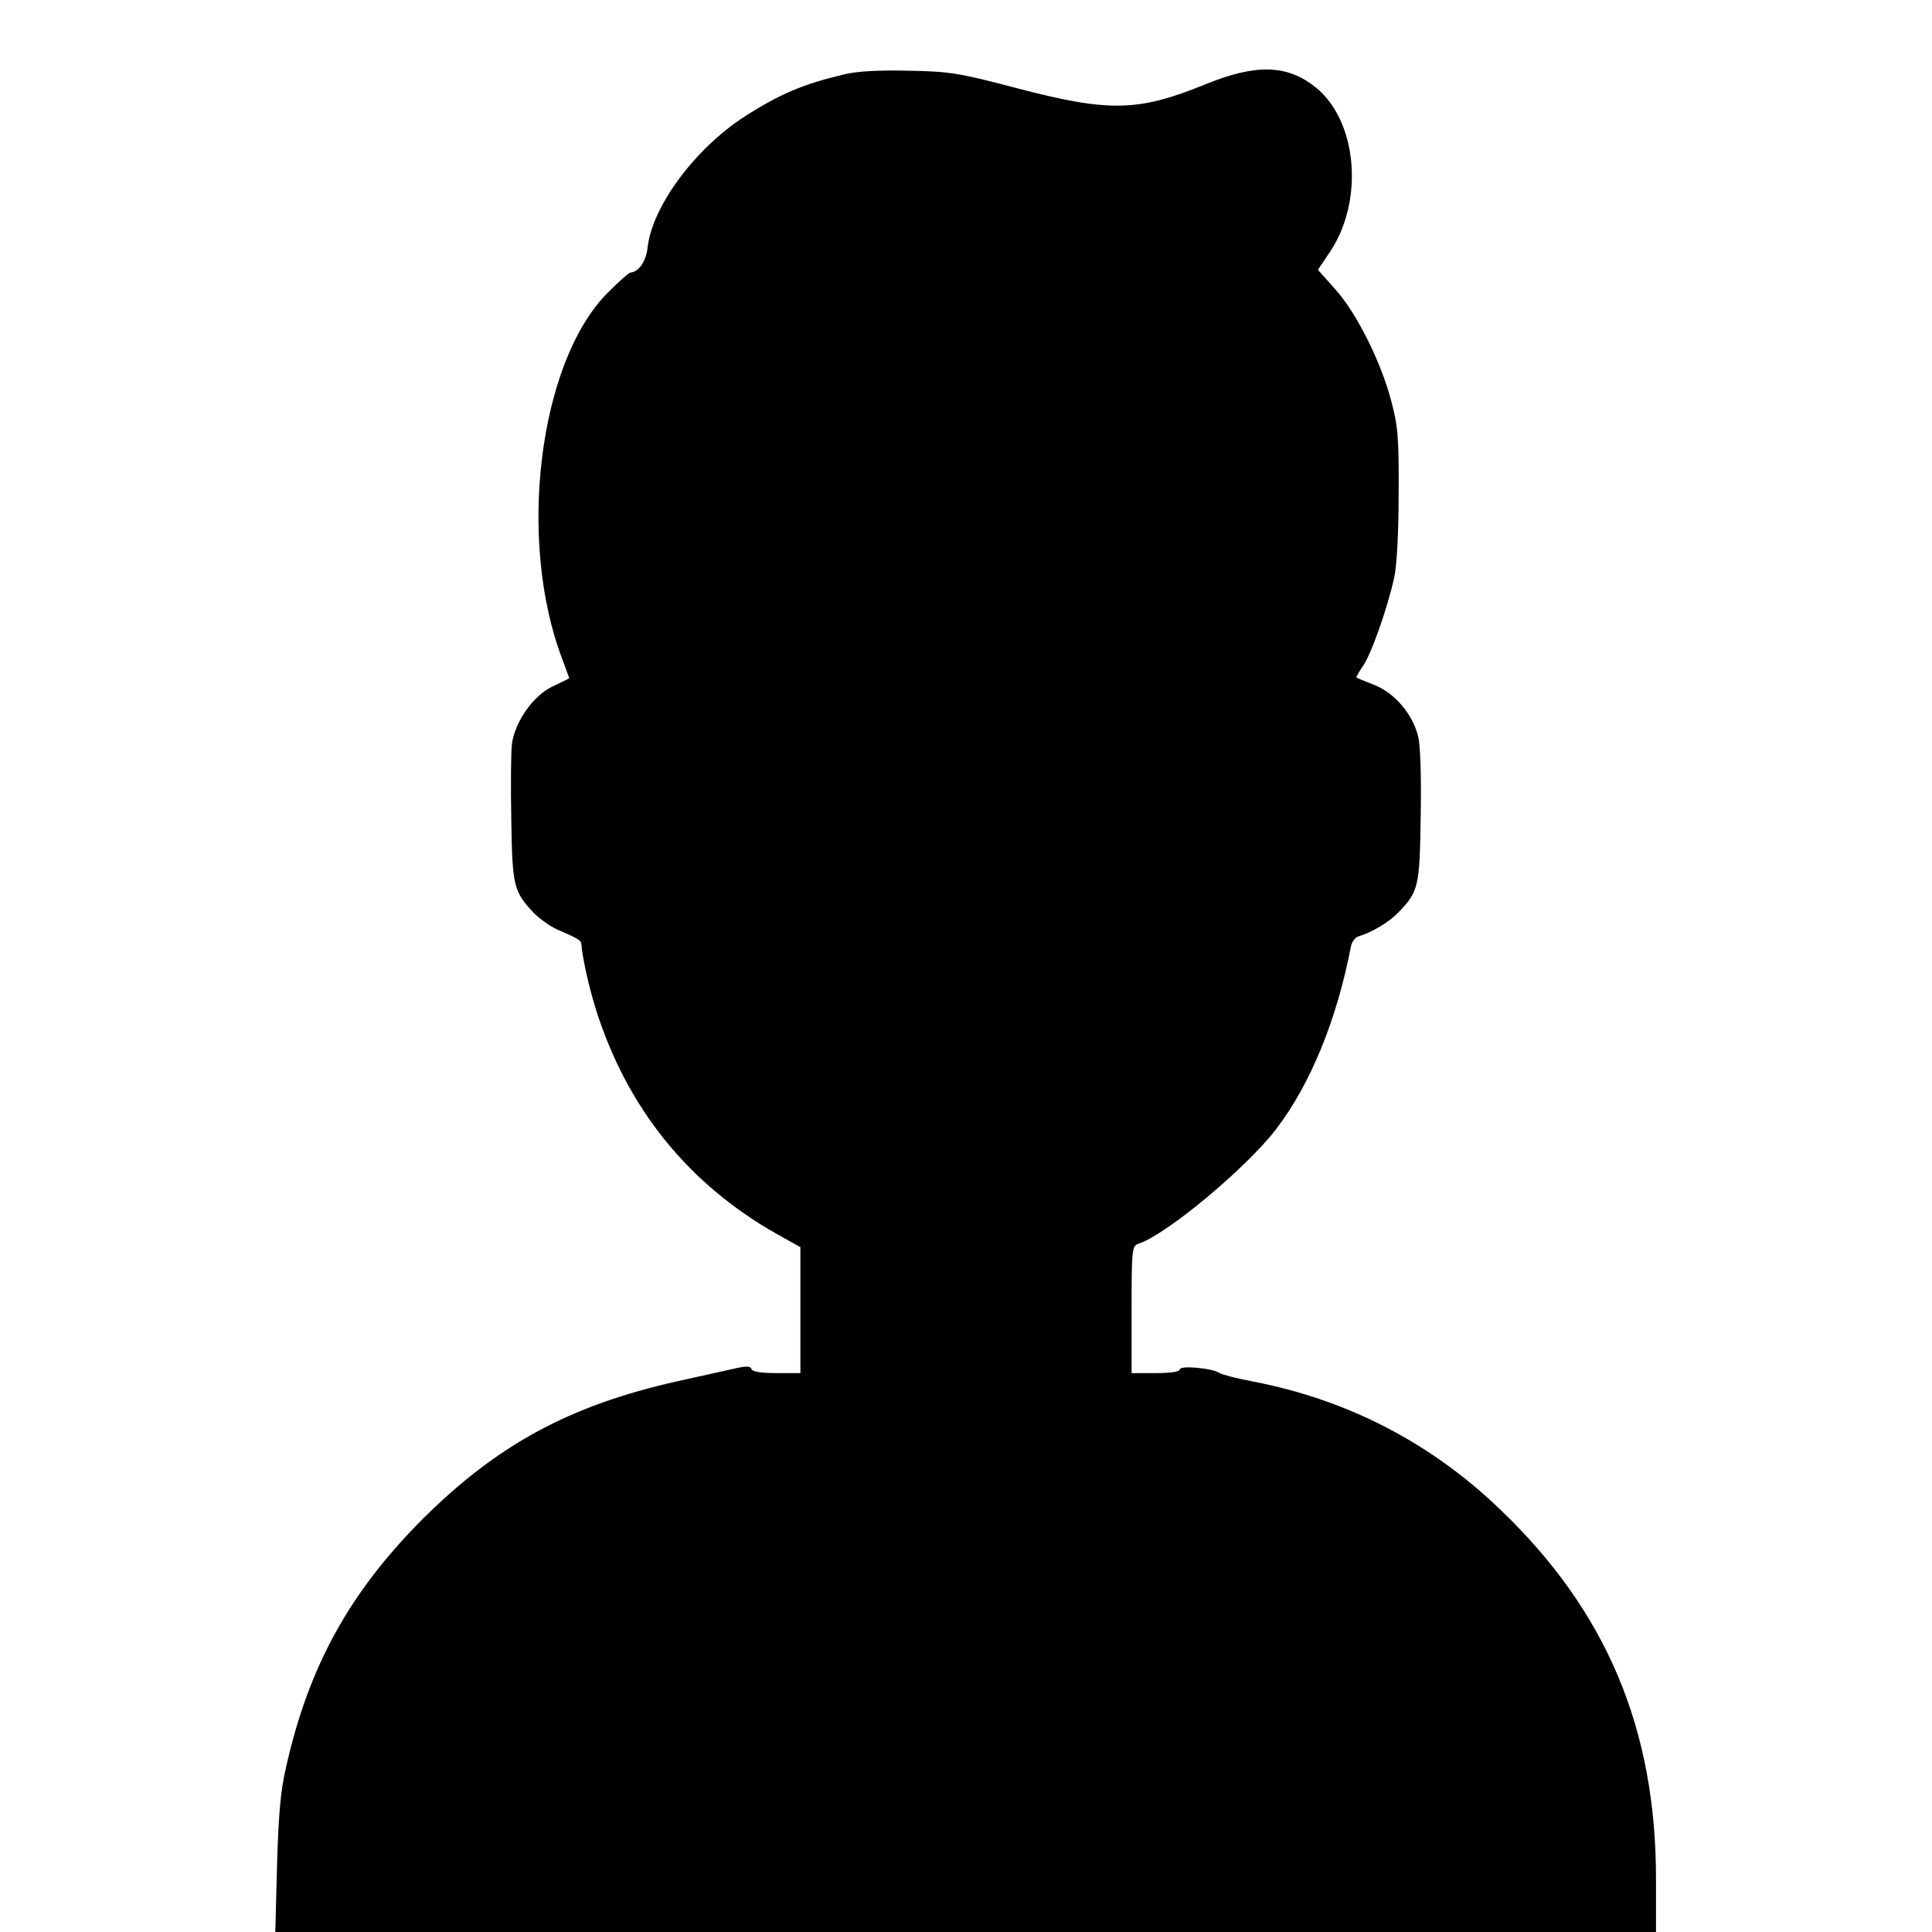
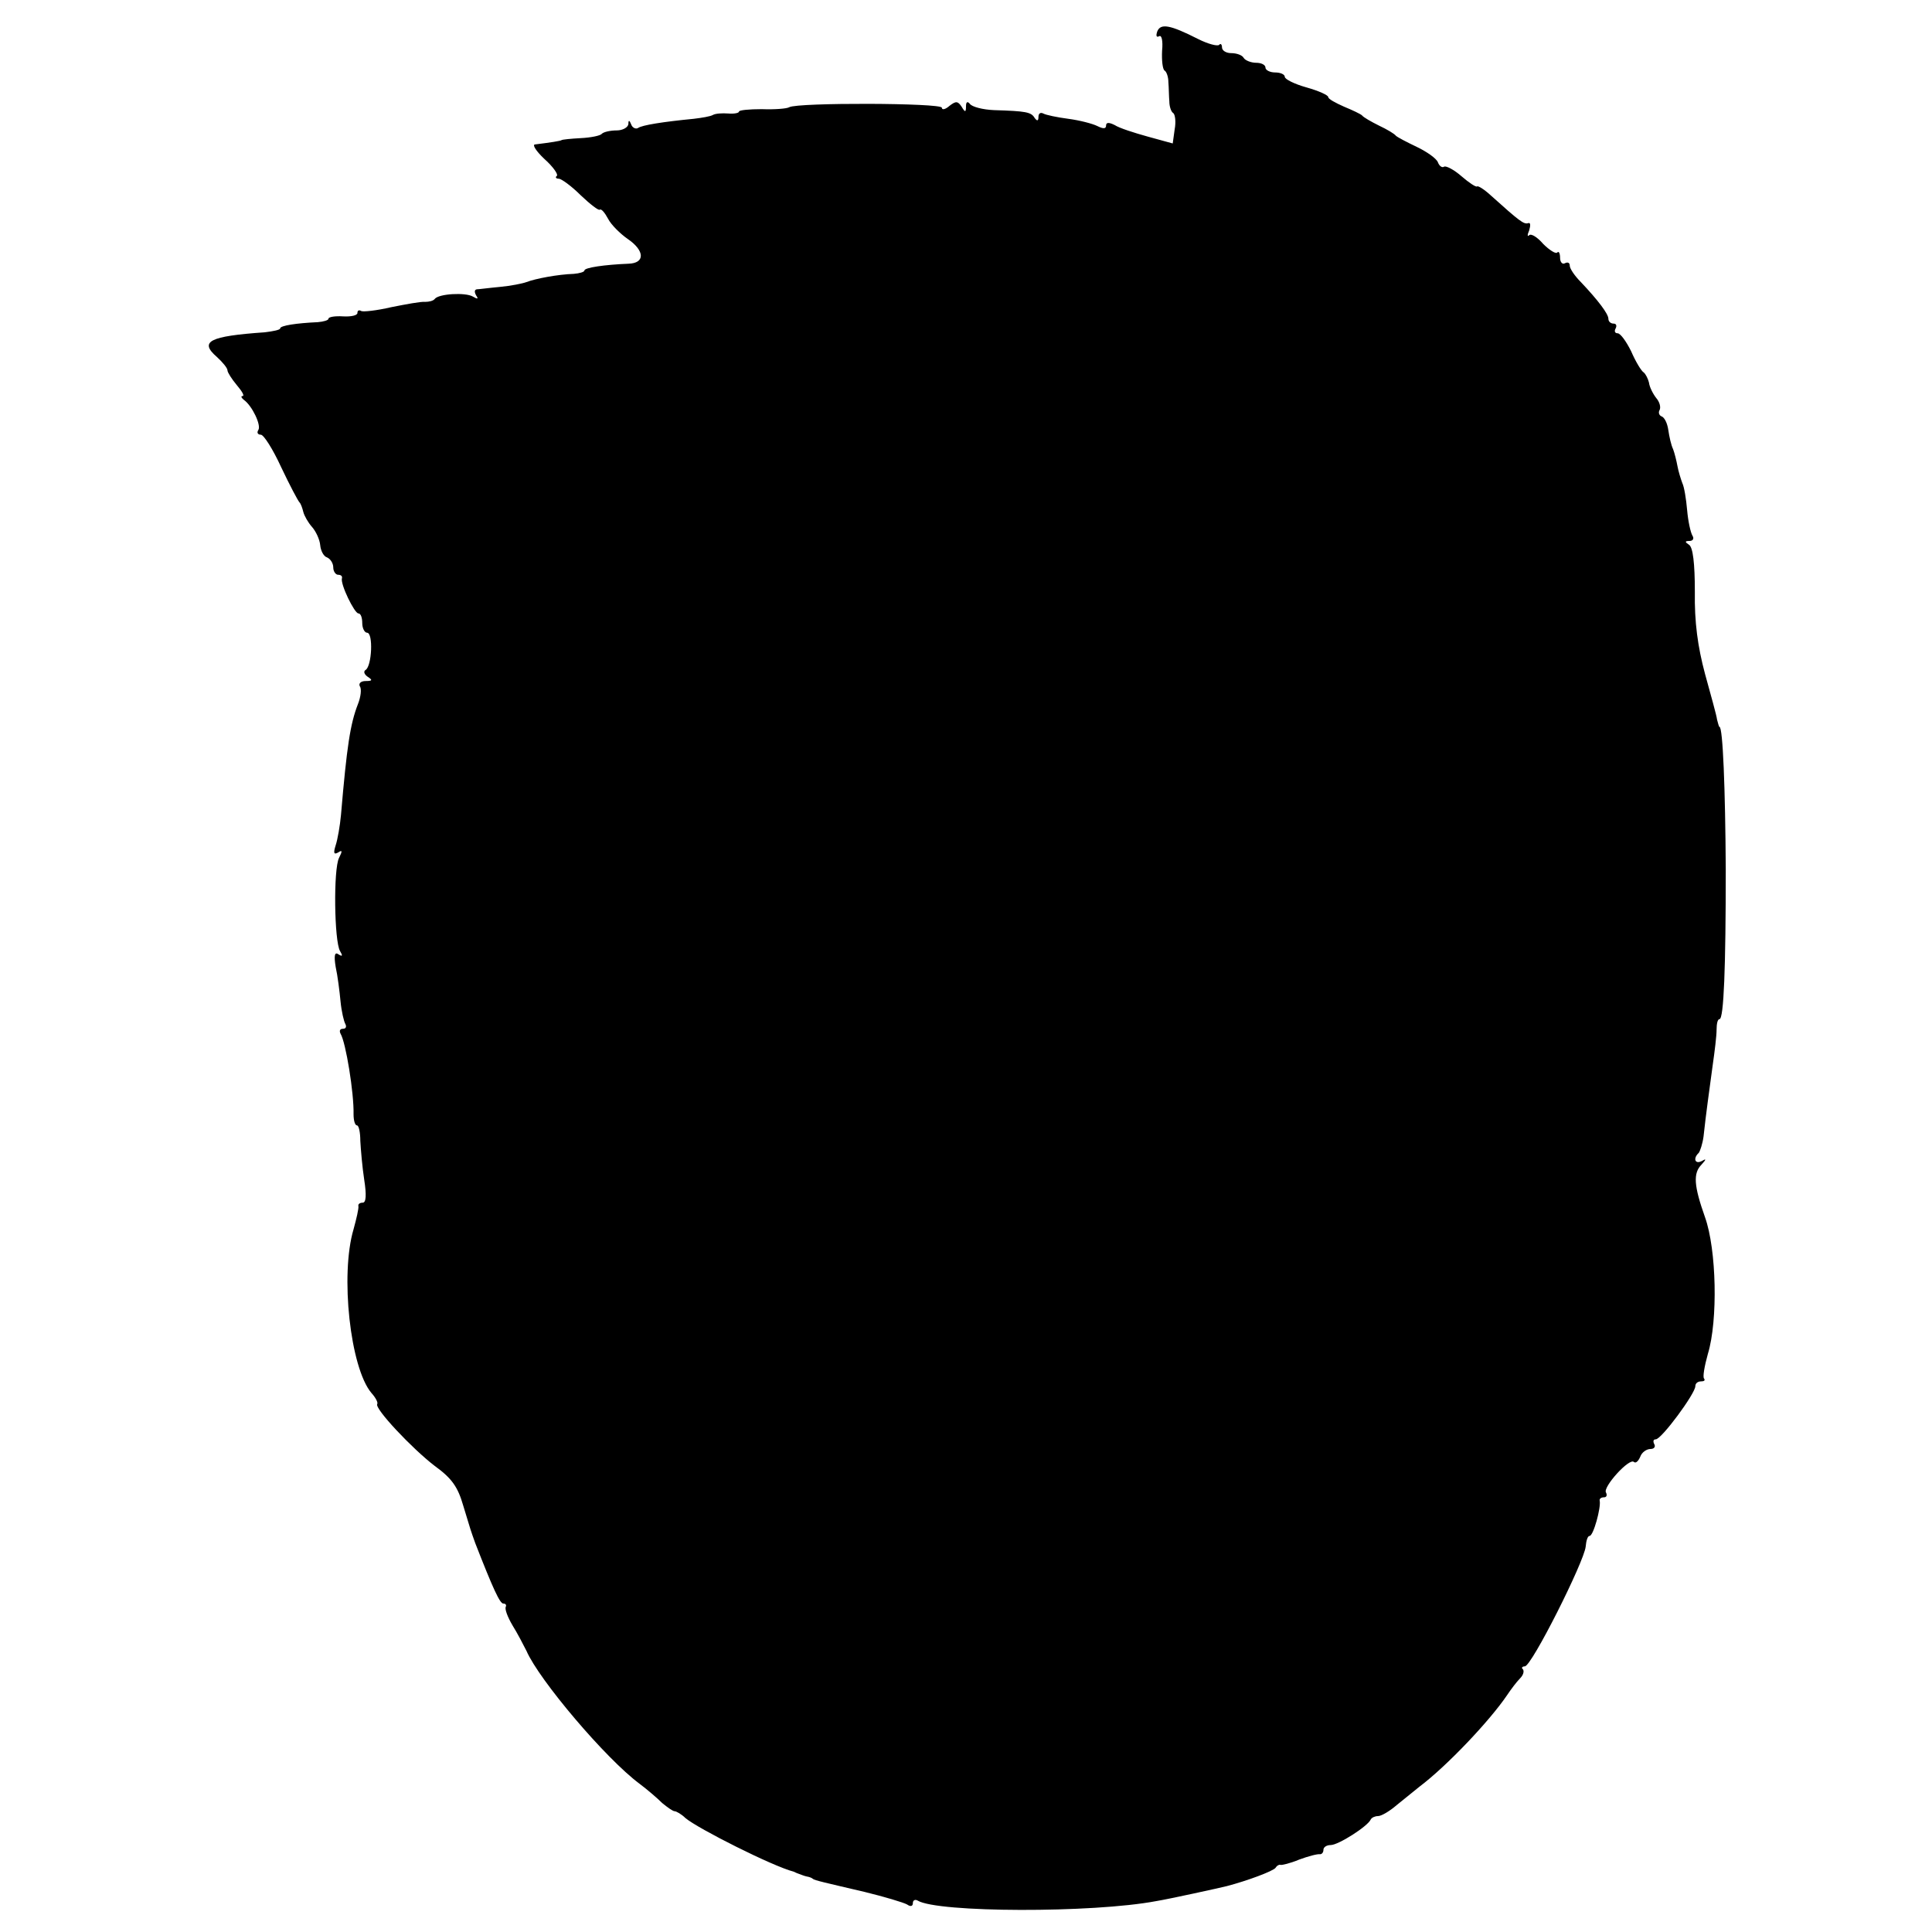
- <svg xmlns="http://www.w3.org/2000/svg" version="1.0" width="560pt" height="560pt" viewBox="0 0 560 560" preserveAspectRatio="xMidYMid meet">
-   <g transform="translate(0,560) scale(0.1,-0.1)" fill="#000000" stroke="none">
-     <path d="M2445 5384 c-117 -28 -184 -56 -287 -122 -144 -93 -268 -261 -281 -380 -4 -39 -26 -71 -50 -72 -4 0 -34 -27 -67 -60 -198 -201 -262 -716 -130 -1061 11 -30 20 -54 20 -55 0 0 -21 -11 -47 -23 -56 -26 -109 -100 -119 -166 -3 -23 -4 -122 -2 -221 3 -195 7 -208 66 -271 17 -17 48 -39 69 -48 58 -25 68 -31 68 -41 3 -38 21 -122 42 -189 90 -286 268 -507 525 -652 l68 -38 0 -182 0 -183 -69 0 c-44 0 -71 4 -73 12 -3 9 -16 9 -54 0 -27 -6 -100 -22 -162 -36 -312 -70 -521 -184 -738 -400 -212 -213 -330 -428 -395 -719 -16 -68 -22 -142 -26 -284 l-5 -193 2001 0 2001 0 0 154 c0 436 -144 777 -453 1072 -200 192 -440 316 -712 369 -49 9 -94 21 -100 25 -17 14 -115 23 -115 11 0 -7 -27 -11 -70 -11 l-70 0 0 184 c0 175 1 185 20 191 79 25 311 218 398 331 100 130 177 318 218 532 3 13 12 25 22 28 40 12 88 41 115 69 59 61 62 74 65 281 2 119 -1 207 -8 232 -17 64 -68 123 -125 146 -28 11 -52 21 -53 22 -2 1 6 15 17 31 24 32 72 168 92 258 8 37 13 131 13 245 1 161 -2 196 -22 270 -30 113 -100 253 -162 322 l-50 56 35 52 c100 149 79 382 -43 478 -82 65 -172 67 -317 8 -197 -80 -279 -82 -550 -11 -163 43 -192 48 -310 50 -87 2 -150 -1 -190 -11z" />
+ <svg xmlns="http://www.w3.org/2000/svg" version="1.0" width="400pt" height="400pt" viewBox="0 0 400 400" preserveAspectRatio="xMidYMid meet">
+   <g transform="translate(0,400) scale(0.1,-0.1)" fill="#000000" stroke="none">
+     <path d="M2396 3935 c-3 -9 -2 -13 4 -10 5 3 8 -9 6 -30 -1 -20 1 -38 5 -41 4 -2 8 -13 8 -24 1 -11 1 -29 2 -40 0 -11 4 -22 8 -24 4 -3 6 -18 3 -34 l-4 -29 -51 14 c-29 8 -60 18 -69 24 -12 6 -18 6 -18 -1 0 -7 -6 -7 -18 -1 -10 5 -37 12 -60 15 -23 3 -47 8 -52 11 -6 3 -10 0 -10 -7 0 -9 -3 -9 -8 -2 -7 12 -18 14 -84 16 -24 1 -46 7 -50 13 -5 6 -8 4 -8 -5 0 -13 -2 -13 -9 -1 -8 12 -12 12 -25 2 -9 -8 -16 -9 -16 -4 0 10 -299 11 -316 1 -5 -3 -30 -5 -57 -4 -26 0 -47 -2 -47 -5 0 -3 -10 -5 -22 -4 -13 1 -27 0 -32 -3 -5 -3 -23 -6 -40 -8 -62 -6 -107 -13 -115 -19 -5 -3 -12 1 -14 7 -4 10 -6 10 -6 1 -1 -7 -12 -13 -24 -13 -13 0 -27 -3 -31 -7 -3 -4 -23 -8 -44 -9 -20 -1 -38 -3 -39 -4 -3 -2 -23 -5 -55 -9 -7 0 2 -14 19 -30 18 -16 29 -32 26 -35 -4 -3 -2 -6 4 -6 5 0 26 -15 45 -34 20 -19 38 -33 40 -30 3 2 10 -6 17 -19 6 -12 25 -31 41 -42 35 -24 36 -50 1 -51 -49 -2 -91 -8 -91 -14 0 -3 -10 -6 -22 -7 -33 -1 -80 -10 -98 -17 -8 -3 -33 -8 -55 -10 -22 -2 -44 -5 -48 -5 -5 -1 -5 -6 -1 -13 5 -7 3 -8 -7 -2 -15 9 -71 6 -79 -5 -3 -4 -12 -6 -20 -6 -8 1 -40 -5 -70 -11 -30 -7 -58 -10 -62 -8 -5 3 -8 1 -8 -4 0 -5 -13 -8 -30 -7 -16 1 -30 -1 -30 -5 0 -3 -10 -6 -22 -7 -44 -2 -78 -7 -78 -13 0 -3 -15 -6 -32 -8 -115 -8 -136 -19 -99 -51 12 -11 22 -23 22 -28 0 -4 9 -18 19 -30 11 -13 17 -23 12 -23 -4 0 -2 -4 3 -8 17 -12 36 -52 30 -62 -4 -6 -1 -10 5 -10 6 0 25 -30 42 -67 18 -38 35 -70 38 -73 3 -3 6 -12 8 -20 2 -8 10 -22 18 -31 8 -9 16 -26 17 -38 1 -11 7 -23 14 -25 7 -3 13 -12 13 -21 0 -8 5 -15 10 -15 6 0 9 -3 8 -7 -4 -12 26 -73 34 -73 5 0 8 -9 8 -20 0 -11 5 -20 10 -20 13 0 10 -69 -3 -77 -5 -3 -3 -9 4 -14 11 -7 10 -9 -4 -9 -10 0 -15 -5 -12 -11 4 -5 2 -22 -4 -37 -16 -41 -23 -88 -35 -229 -2 -22 -7 -51 -11 -63 -5 -16 -4 -20 5 -15 9 6 9 3 2 -11 -12 -23 -10 -173 2 -193 6 -10 5 -12 -3 -7 -8 6 -10 -2 -6 -26 4 -18 8 -50 10 -71 2 -21 7 -42 10 -47 3 -6 1 -10 -5 -10 -6 0 -8 -4 -5 -10 11 -18 28 -123 27 -167 0 -13 3 -23 7 -23 4 0 7 -15 7 -32 1 -18 4 -54 8 -80 5 -32 4 -48 -3 -48 -6 0 -10 -3 -9 -7 1 -5 -4 -26 -10 -48 -28 -94 -7 -287 37 -339 9 -10 14 -20 12 -23 -6 -9 72 -92 119 -128 36 -26 48 -44 59 -82 16 -53 15 -50 25 -78 37 -95 51 -125 58 -125 5 0 7 -3 5 -7 -2 -5 4 -21 14 -38 10 -16 23 -41 29 -53 26 -60 164 -223 234 -275 16 -12 37 -30 47 -40 11 -9 22 -17 26 -17 3 0 14 -6 22 -14 26 -22 181 -100 224 -111 4 -2 9 -4 12 -5 3 -1 10 -4 15 -5 6 -1 11 -3 13 -5 3 -3 26 -8 107 -27 41 -10 81 -22 88 -26 7 -5 12 -4 12 3 0 6 5 8 10 5 41 -25 362 -26 494 -1 25 4 130 27 146 31 42 11 96 31 101 38 3 5 8 7 10 6 2 -1 20 3 39 11 19 7 38 12 43 11 4 0 7 4 7 9 0 6 7 10 15 10 16 0 77 39 83 53 2 4 9 7 15 7 7 0 24 10 39 23 15 12 36 29 47 38 57 43 145 136 181 189 8 12 20 28 27 35 7 7 9 15 6 19 -4 3 -1 6 4 6 14 0 123 217 126 248 1 12 4 22 8 22 8 0 24 59 21 73 -1 4 3 7 9 7 5 0 7 4 4 10 -7 11 49 73 58 63 4 -3 9 2 13 11 3 9 13 16 21 16 8 0 11 5 8 10 -3 6 -2 10 3 10 12 0 82 95 82 110 0 6 5 10 12 10 6 0 9 2 6 6 -3 3 1 26 8 51 21 69 18 216 -6 283 -23 65 -25 91 -7 109 10 11 10 13 0 7 -14 -7 -18 6 -6 17 3 4 8 19 10 34 5 47 12 96 19 148 4 28 8 60 8 73 0 12 2 22 6 22 9 0 13 107 13 310 -1 168 -6 295 -13 295 -1 0 -3 7 -5 15 -1 9 -13 51 -25 95 -15 56 -22 107 -21 170 0 59 -4 92 -12 97 -9 6 -9 8 1 8 7 0 10 5 6 11 -4 7 -9 30 -11 53 -2 23 -6 48 -10 56 -3 8 -8 24 -10 35 -2 11 -6 27 -9 35 -4 8 -8 26 -10 40 -2 14 -8 26 -14 28 -5 2 -7 8 -4 13 3 6 0 17 -7 25 -7 9 -14 23 -15 32 -2 8 -7 18 -11 21 -5 3 -17 23 -26 44 -10 20 -22 37 -28 37 -6 0 -7 5 -4 10 3 6 1 10 -4 10 -6 0 -11 4 -11 10 0 10 -21 38 -57 76 -13 13 -23 28 -23 34 0 6 -4 8 -10 5 -5 -3 -10 2 -10 11 0 10 -3 15 -6 11 -3 -3 -16 5 -29 18 -12 14 -25 22 -29 18 -4 -4 -4 1 0 10 3 10 3 17 -2 15 -9 -3 -18 4 -77 57 -14 13 -27 21 -29 19 -2 -2 -17 8 -32 21 -16 14 -32 22 -36 20 -4 -3 -10 1 -13 9 -3 8 -23 22 -44 32 -21 10 -40 20 -43 23 -3 4 -18 13 -35 21 -16 8 -32 17 -35 21 -3 3 -20 11 -37 18 -18 8 -33 16 -33 20 0 4 -20 13 -45 20 -25 7 -45 17 -45 22 0 5 -9 9 -20 9 -11 0 -20 5 -20 10 0 6 -9 10 -19 10 -11 0 -23 5 -26 10 -3 6 -15 10 -26 10 -10 0 -19 5 -19 12 0 6 -3 9 -6 5 -4 -3 -23 2 -43 12 -59 30 -78 33 -85 16z" />
  </g>
</svg>
